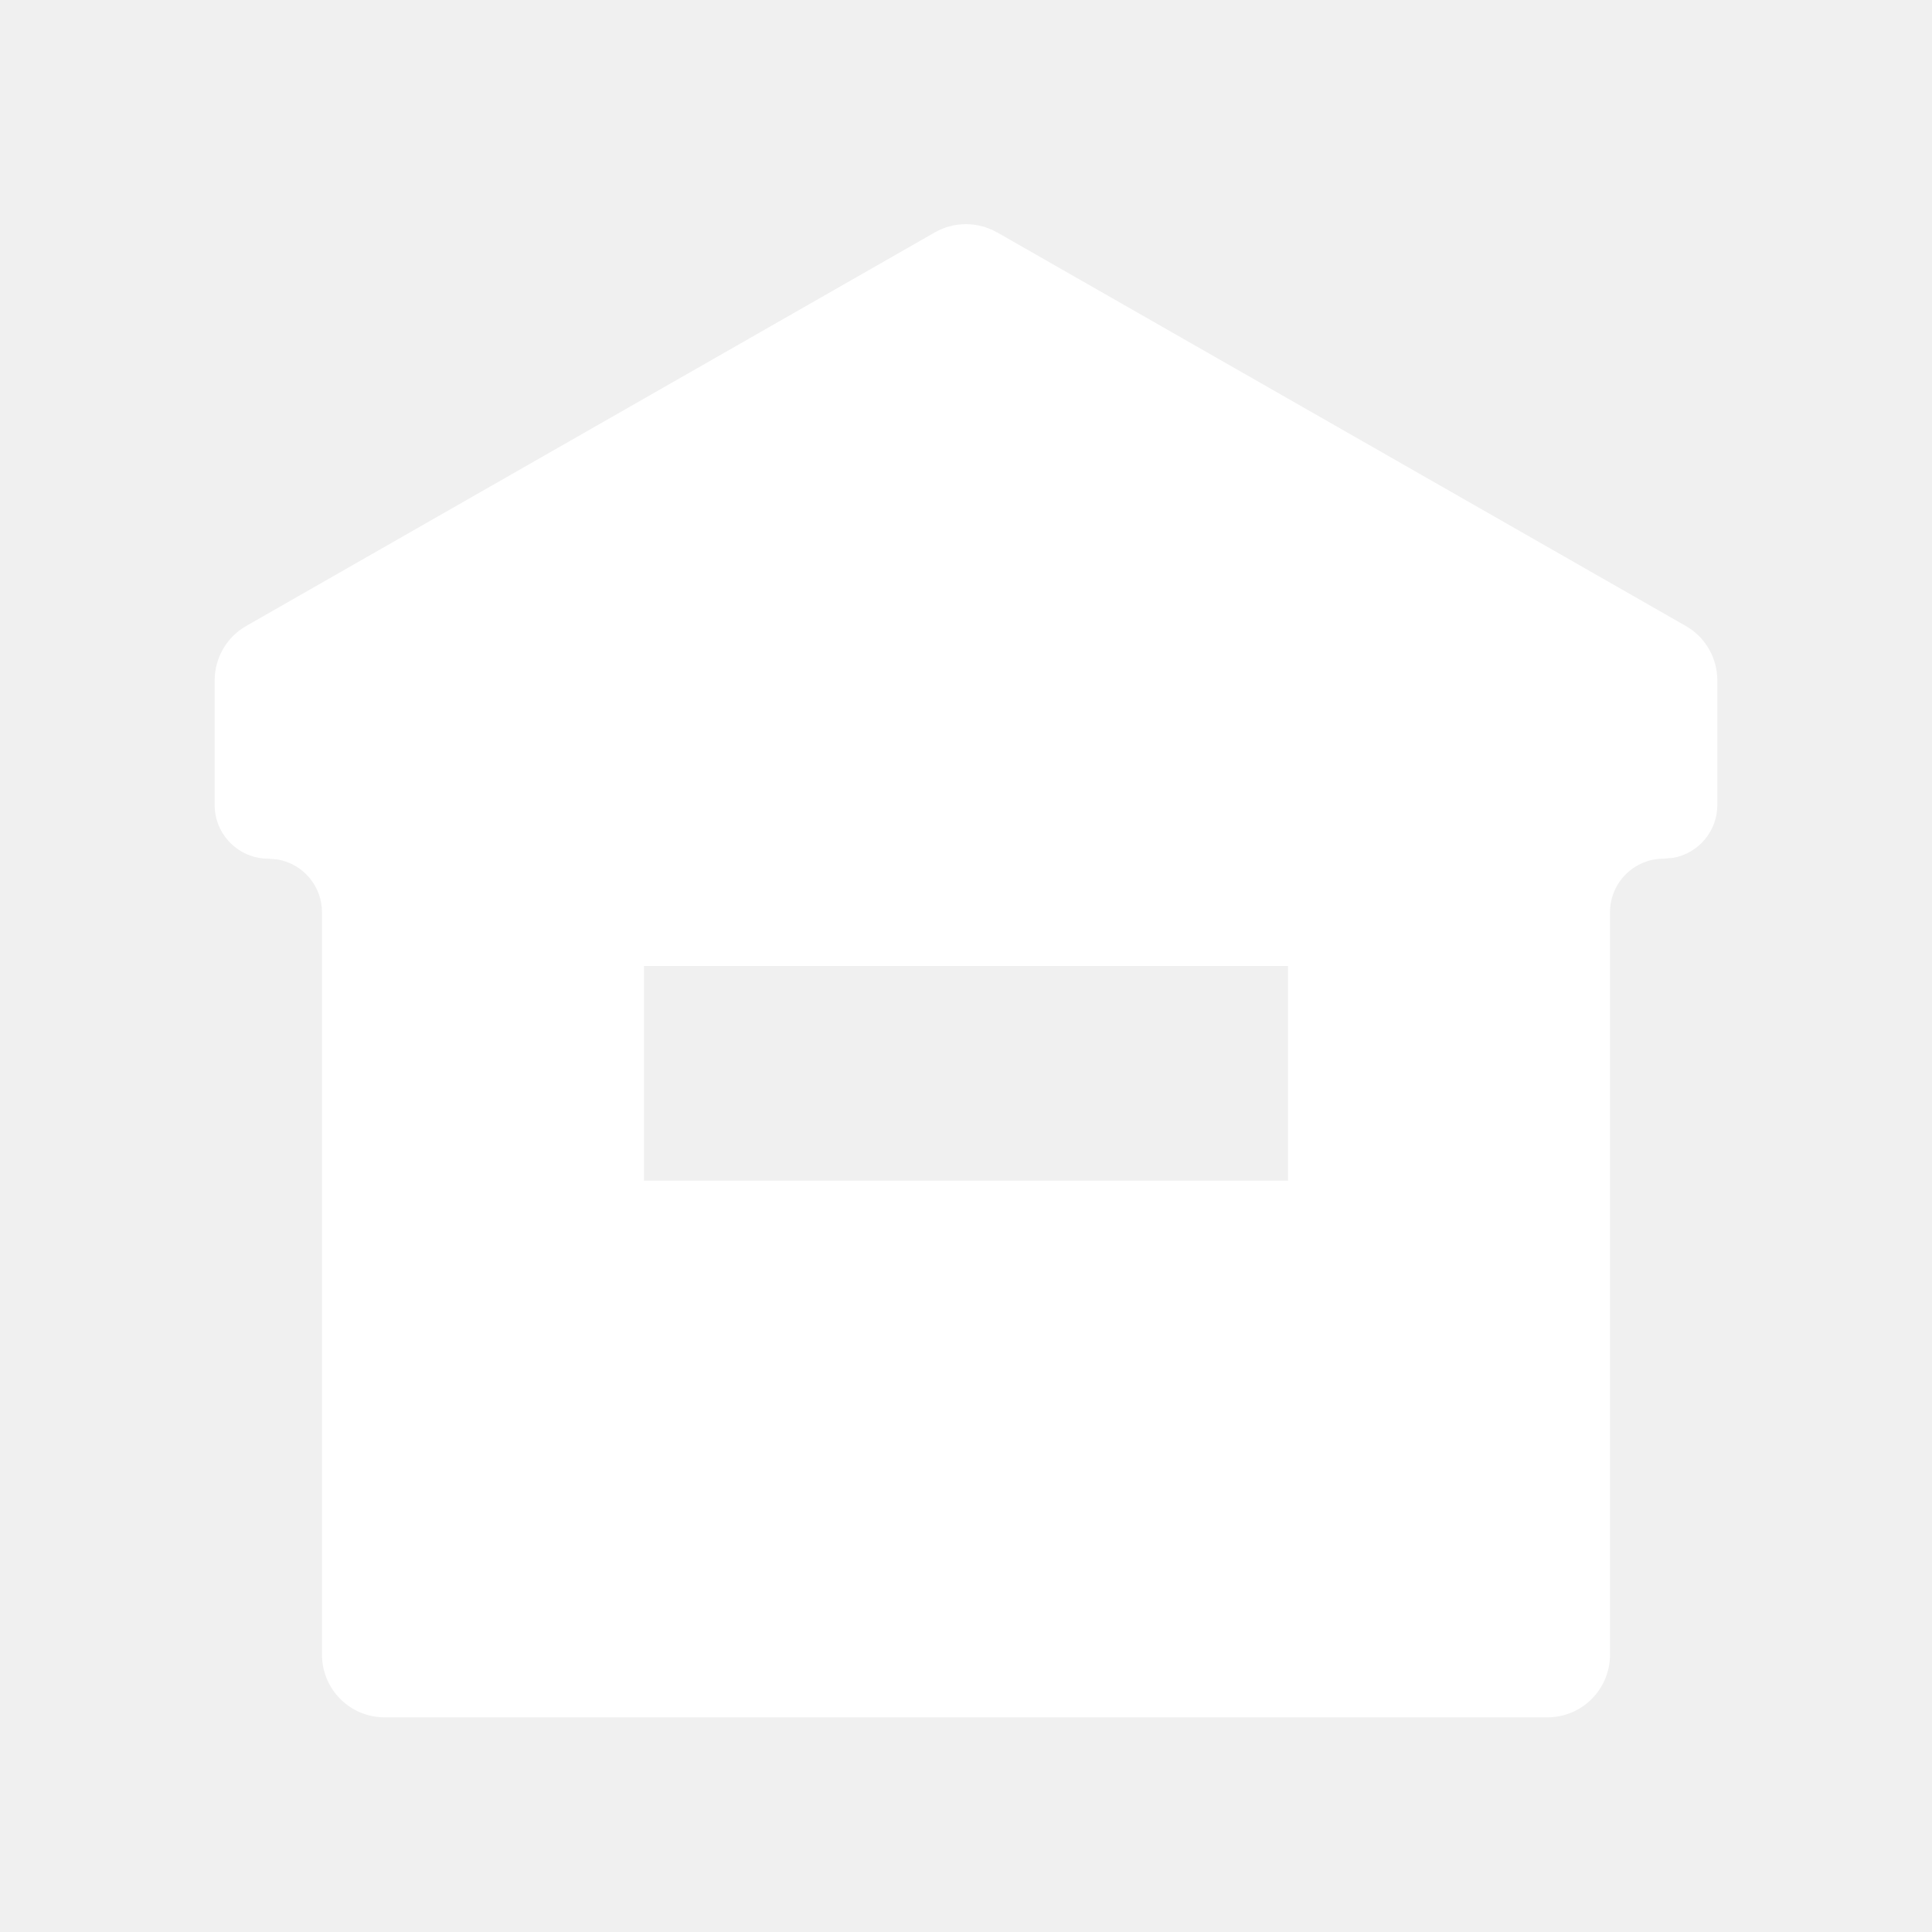
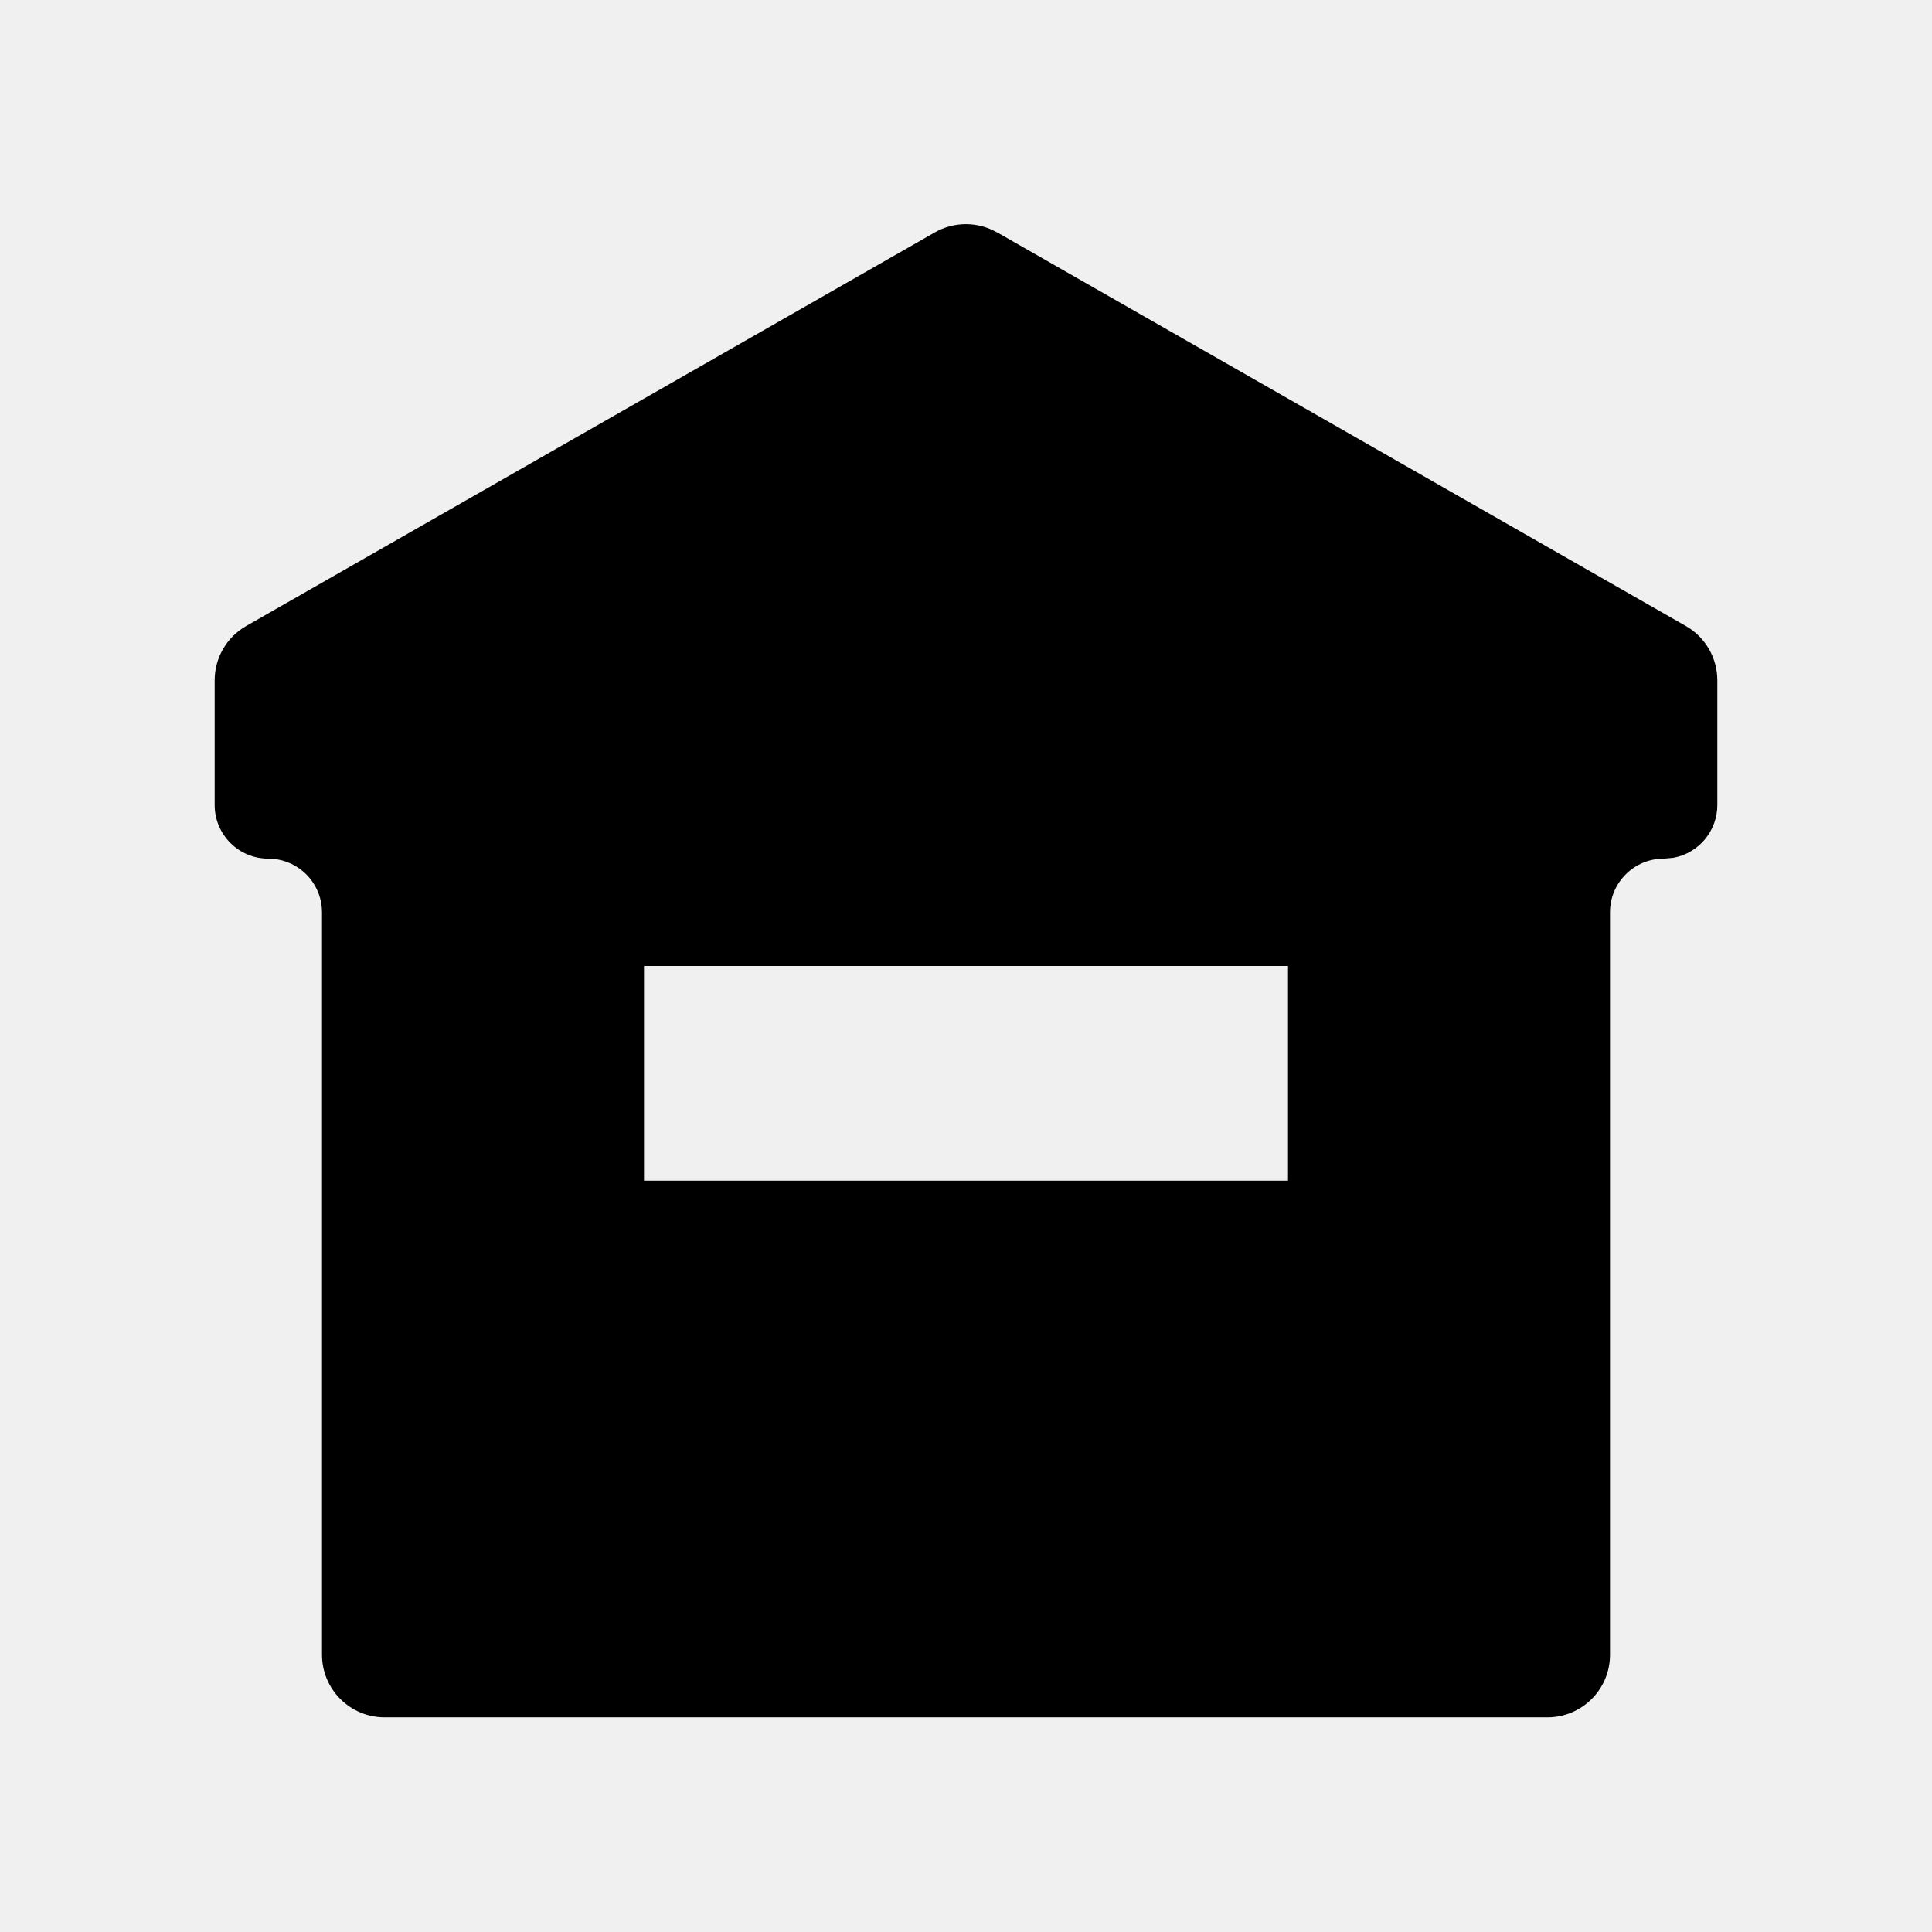
- <svg xmlns="http://www.w3.org/2000/svg" t="1597310102696" class="icon" viewBox="0 0 1024 1024" version="1.1" p-id="10436" width="200" height="200">
+ <svg xmlns="http://www.w3.org/2000/svg" class="icon" viewBox="0 0 1024 1024" width="200" height="200">
  <defs>
-     <style type="text/css" />
+     <style />
  </defs>
-   <path d="M528.498 123.164l364.999 208.612a33.166 33.166 0 0 1 16.725 28.843V426.667a28.444 28.444 0 0 1-23.324 27.989L881.778 455.111a28.444 28.444 0 0 0-28.444 28.444v393.5a33.166 33.166 0 0 1-33.166 33.166H203.833A33.166 33.166 0 0 1 170.667 877.056V483.556a28.444 28.444 0 0 0-23.324-27.989L142.222 455.111a28.444 28.444 0 0 1-28.444-28.444V360.619c0-11.947 6.372-22.926 16.725-28.843L495.502 123.164c10.183-5.803 22.756-5.803 32.882 0zM682.667 512H341.333v113.778h341.333V512z" fill="#ffffff" p-id="10437" />
+   <path d="M528.498 123.164l364.999 208.612a33.166 33.166 0 0 1 16.725 28.843v66.048a28.444 28.444 0 0 1-23.324 27.989l-5.12.455a28.444 28.444 0 0 0-28.445 28.445v393.5a33.166 33.166 0 0 1-33.166 33.166H203.833a33.166 33.166 0 0 1-33.166-33.166v-393.5a28.444 28.444 0 0 0-23.325-27.99l-5.12-.455a28.444 28.444 0 0 1-28.444-28.444v-66.048a33.172 33.172 0 0 1 16.725-28.843l365-208.612c10.182-5.802 22.755-5.802 32.881 0zM682.667 512H341.333v113.778h341.334V512z" />
</svg>
